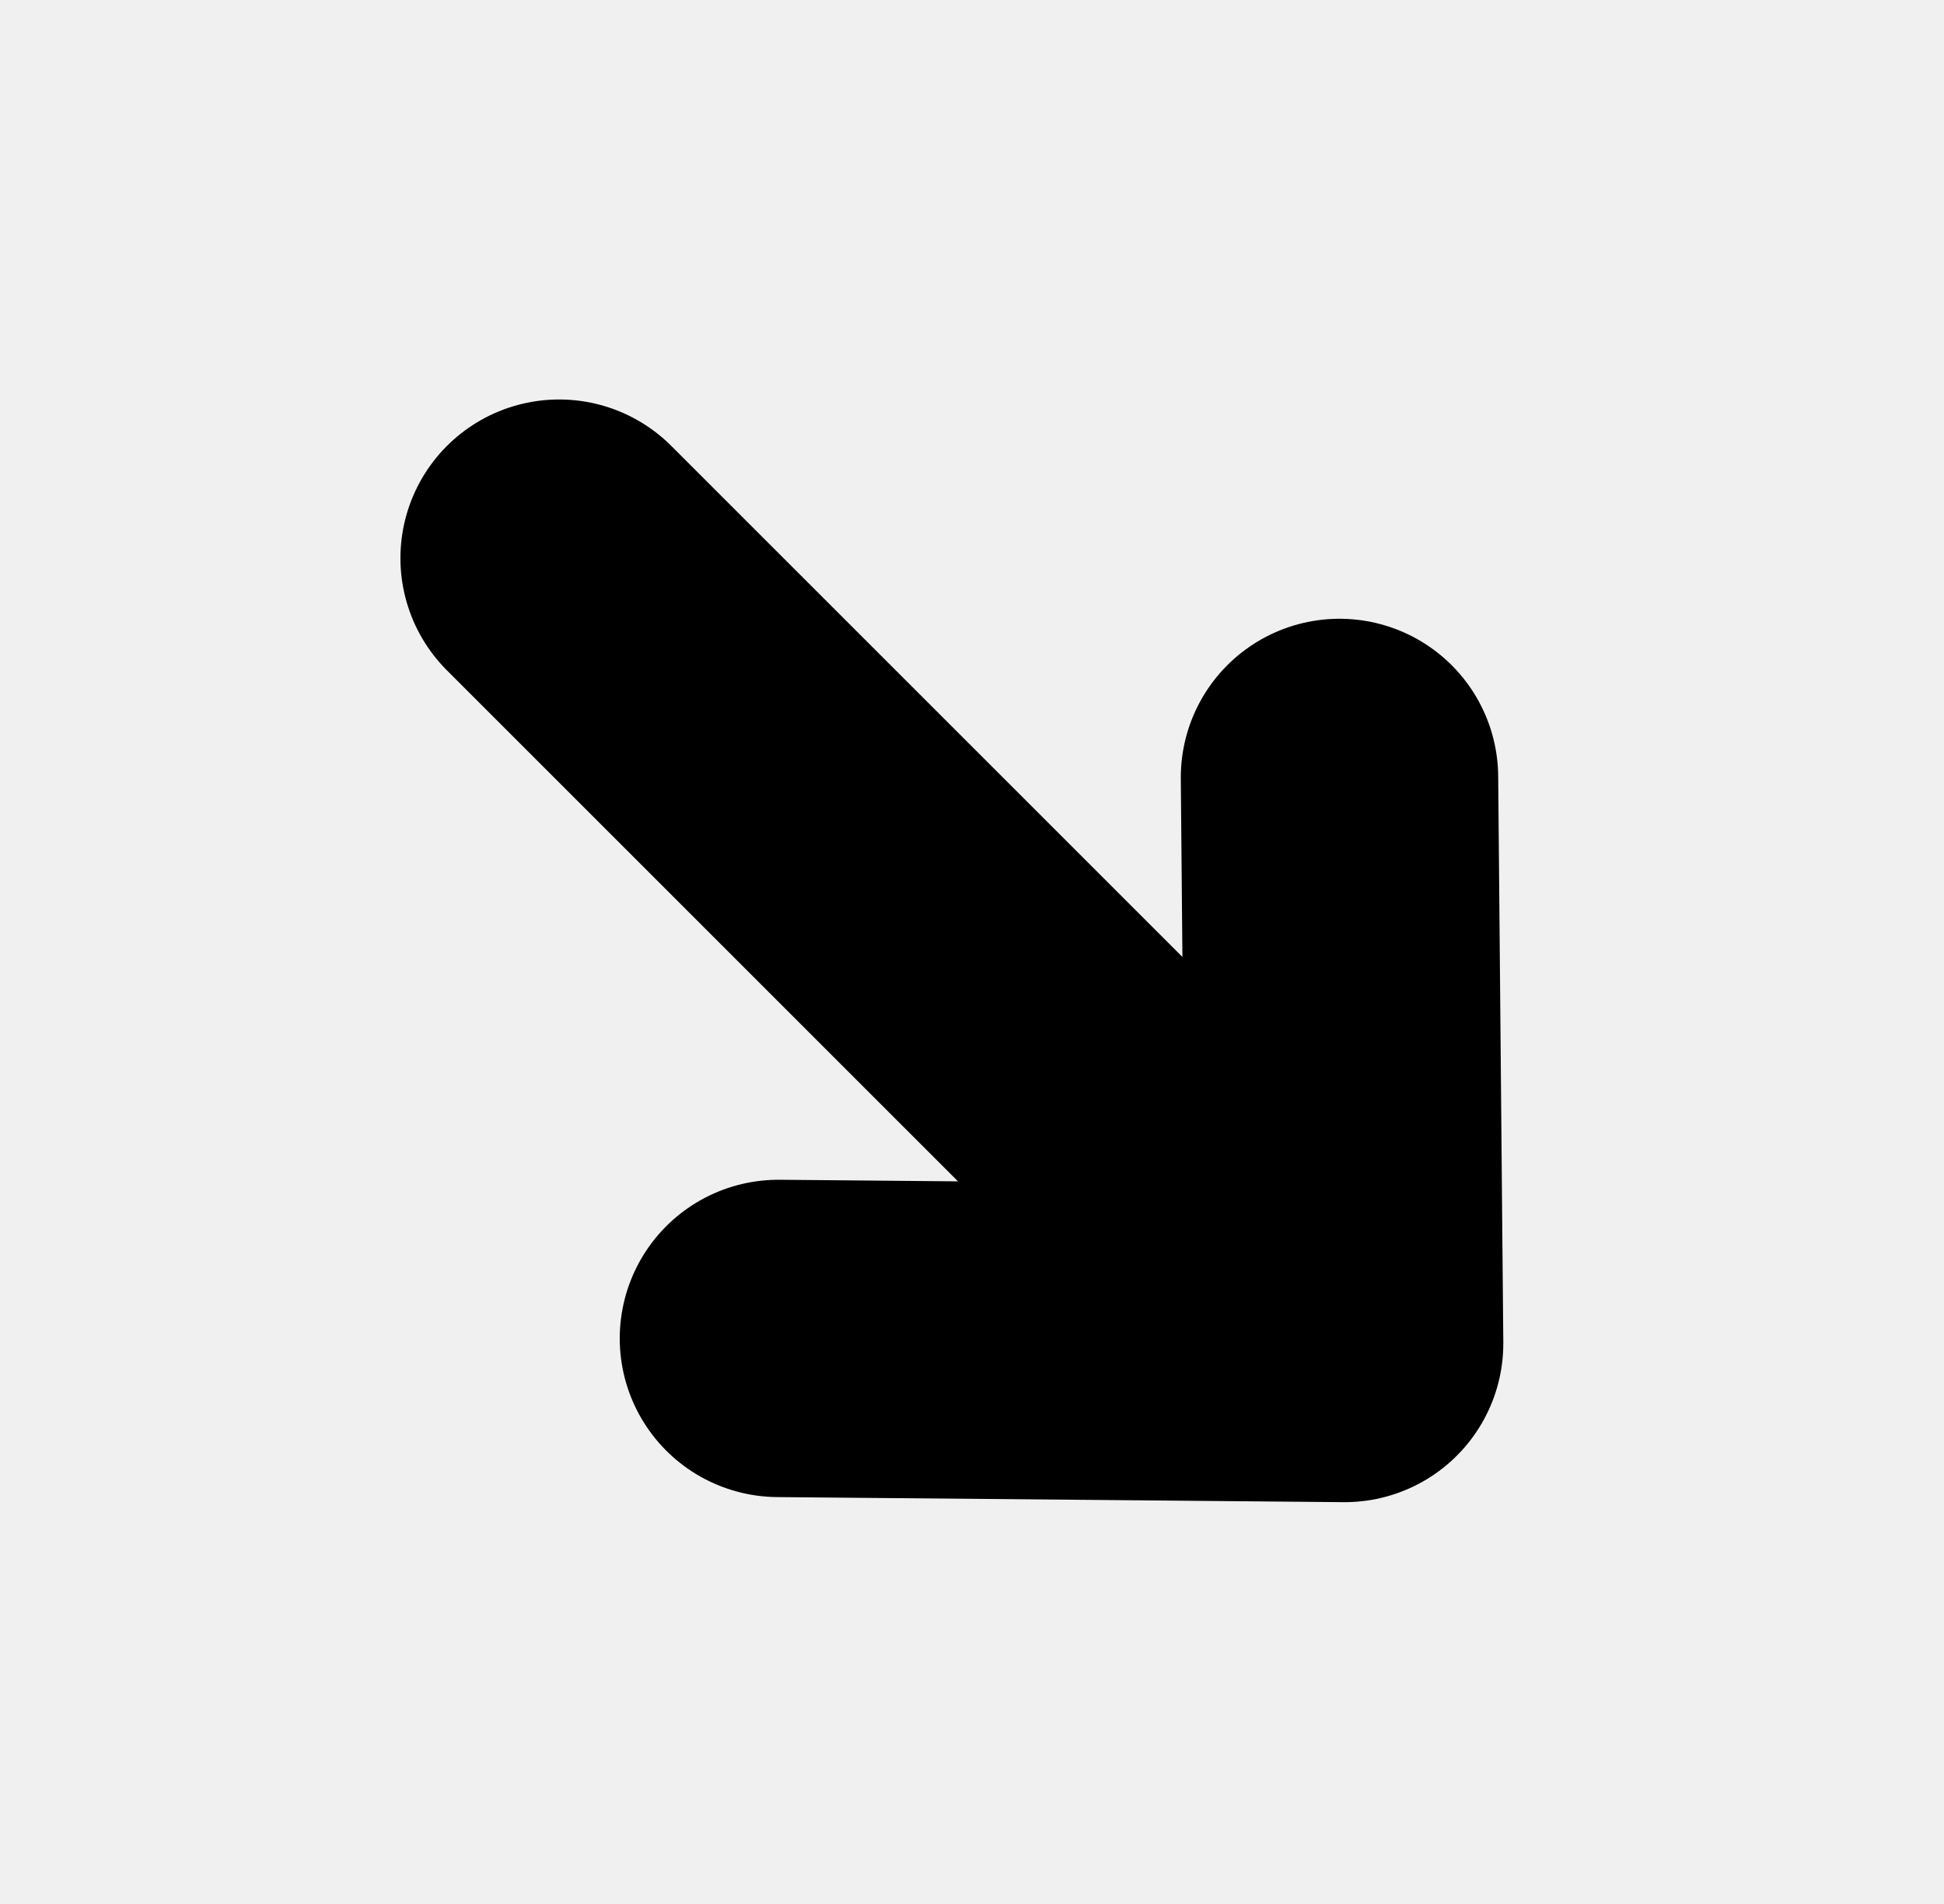
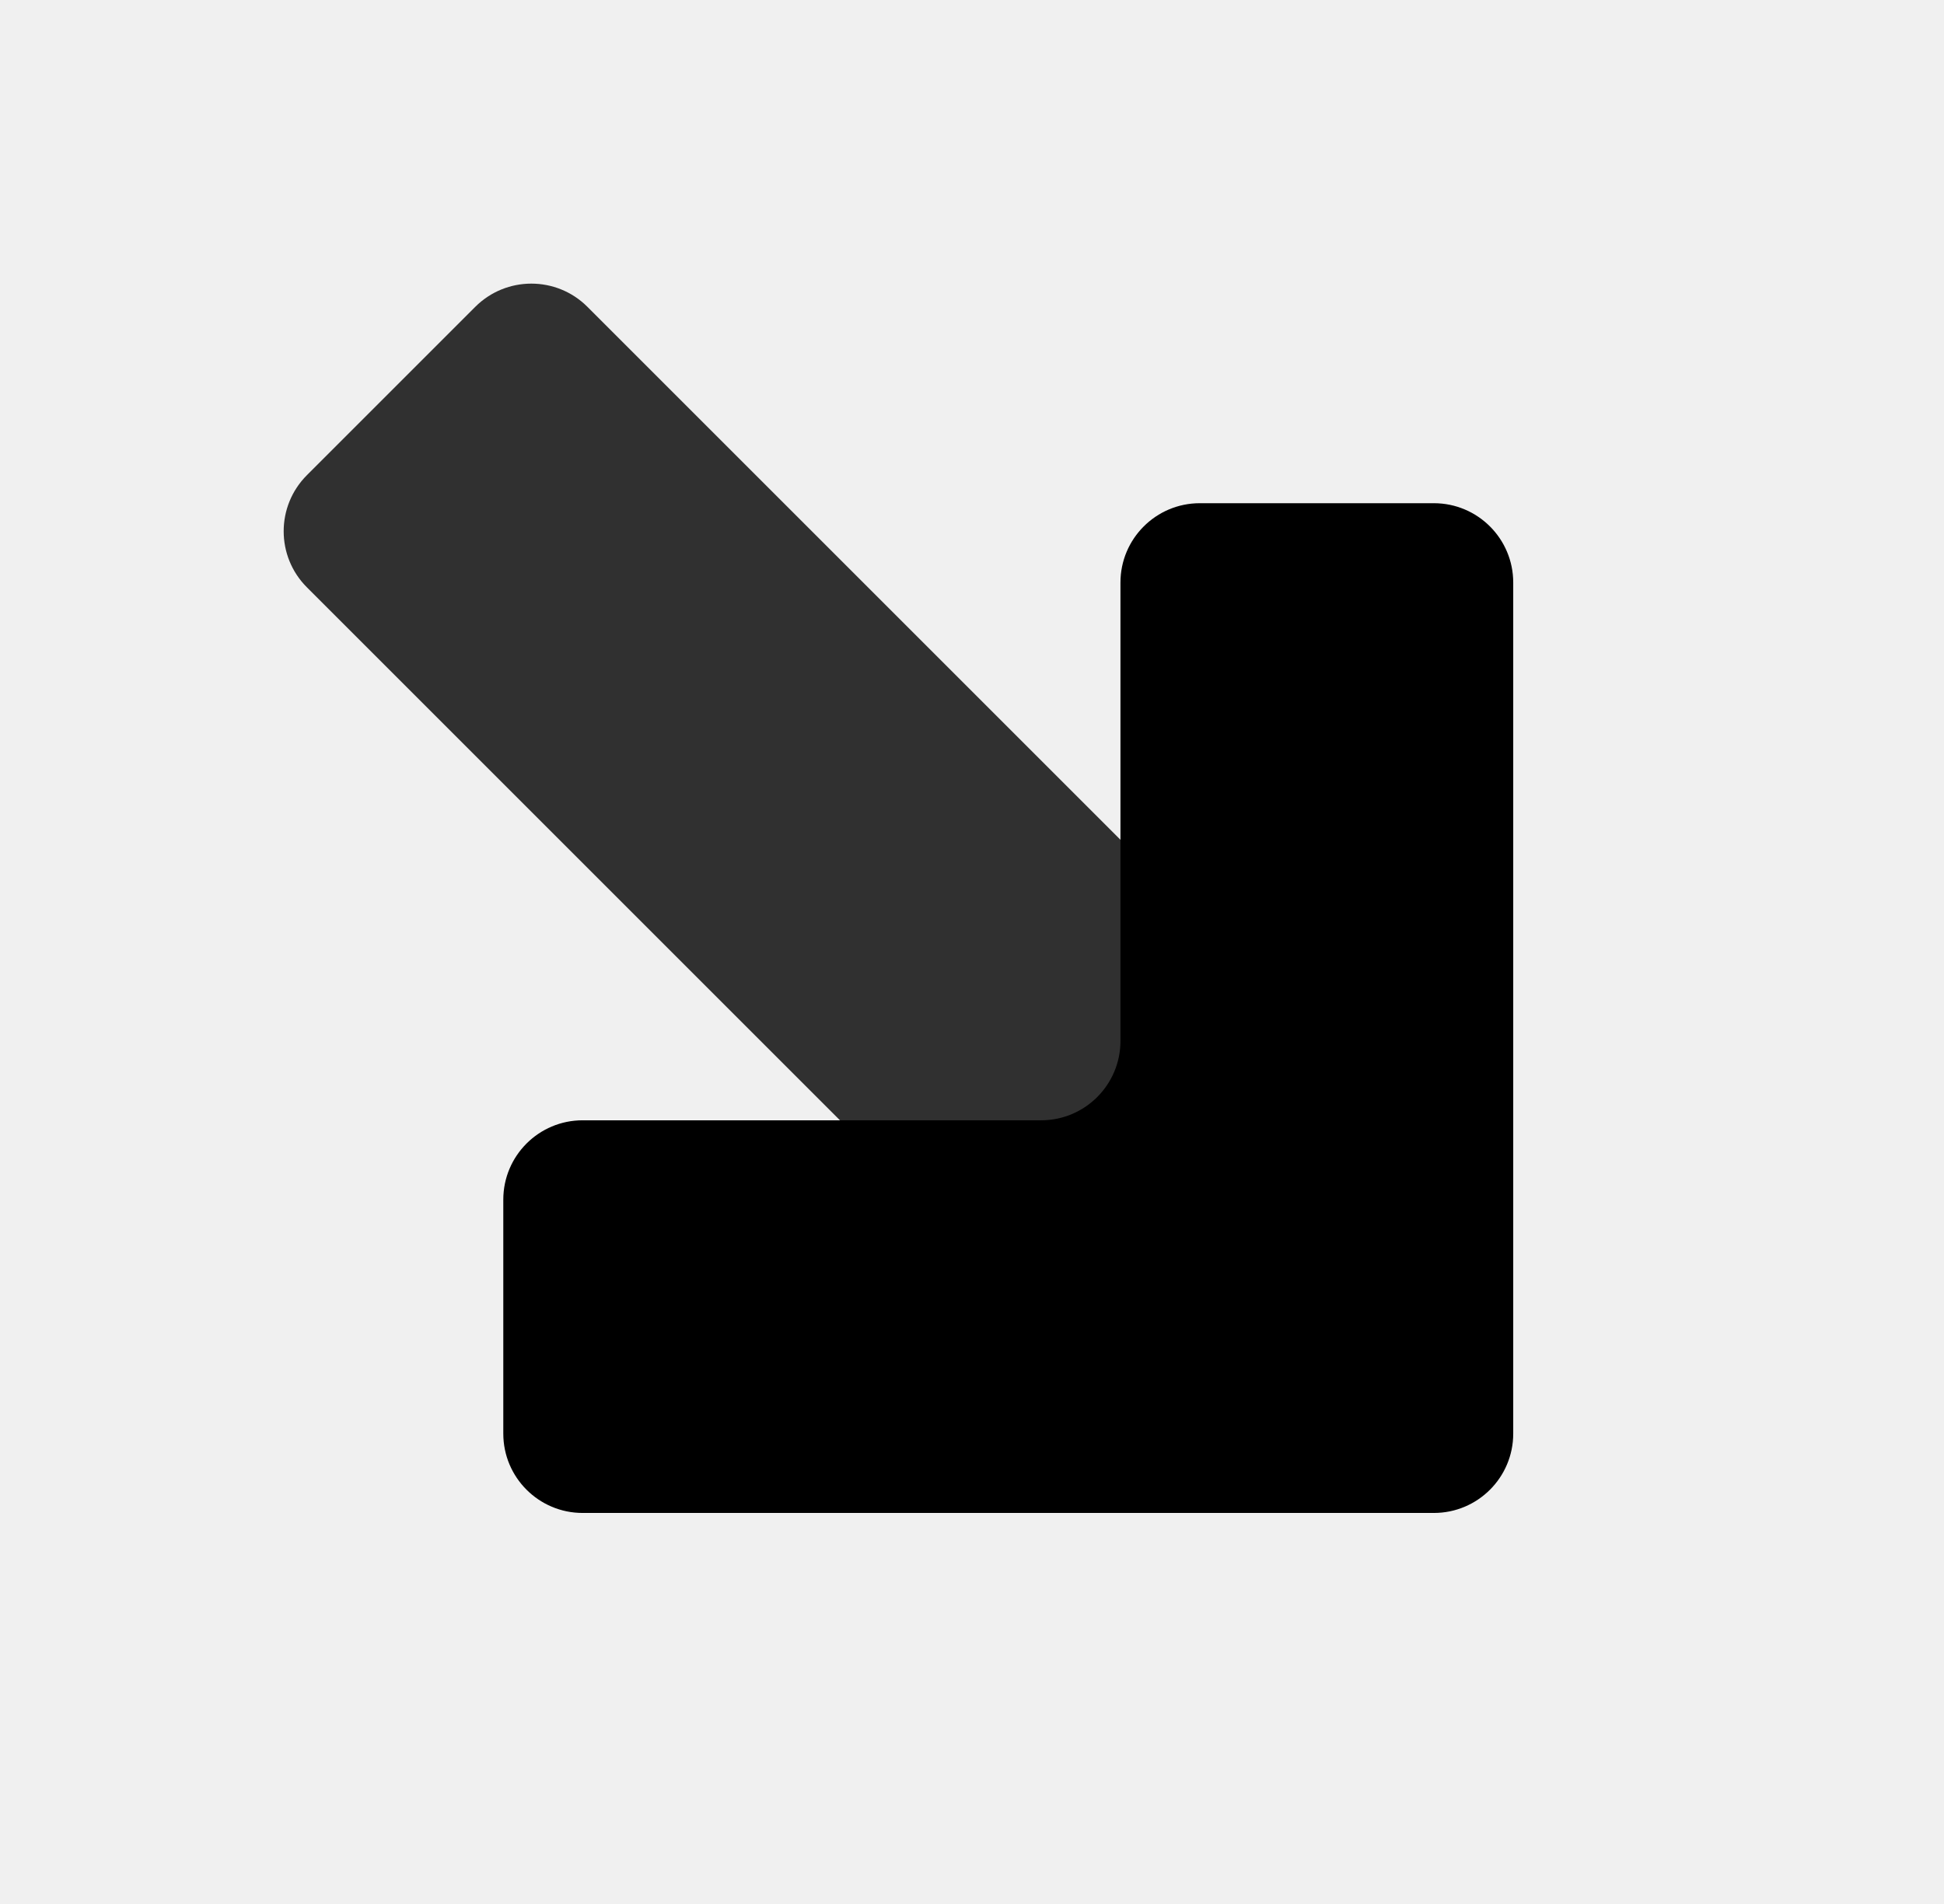
<svg xmlns="http://www.w3.org/2000/svg" width="49" height="48" viewBox="0 0 49 48" fill="none">
-   <g id="arrows/nobg-down-right">
-     <path id="Vector 9" d="M14.093 14.071L33.892 33.87M33.892 33.87L33.763 19.599M33.892 33.87L19.621 33.742" stroke="black" stroke-width="8" stroke-linecap="round" stroke-linejoin="round" />
+   <g id="arrows/nobg-down-right" clip-path="url(#clip0_37:559)">
+     <g id="Group 48">
+       <path id="Rectangle 168" opacity="0.8" d="M7.736 14.807C6.955 14.027 6.955 12.76 7.736 11.979L11.979 7.736C12.76 6.955 14.027 6.955 14.807 7.736L31.778 24.707C32.559 25.488 32.559 26.754 31.778 27.535L27.535 31.778C26.754 32.559 25.488 32.559 24.707 31.778L7.736 14.807Z" fill="black" />
+       <path id="Vector 74" d="M14.686 38.142L36.142 38.142C37.246 38.142 38.142 37.247 38.142 36.142L38.142 14.686C38.142 13.582 37.246 12.686 36.142 12.686L30.242 12.686C29.138 12.686 28.242 13.582 28.242 14.686L28.242 26.243C28.242 27.347 27.347 28.243 26.242 28.243L14.686 28.243C13.582 28.243 12.686 29.138 12.686 30.243V36.142C12.686 37.247 13.582 38.142 14.686 38.142Z" fill="black" />
+     </g>
  </g>
+   <defs>
+     <clipPath id="clip0_37:559">
+       <rect width="48" height="48" fill="white" transform="translate(0.0214844)" />
+     </clipPath>
+   </defs>
</svg>
